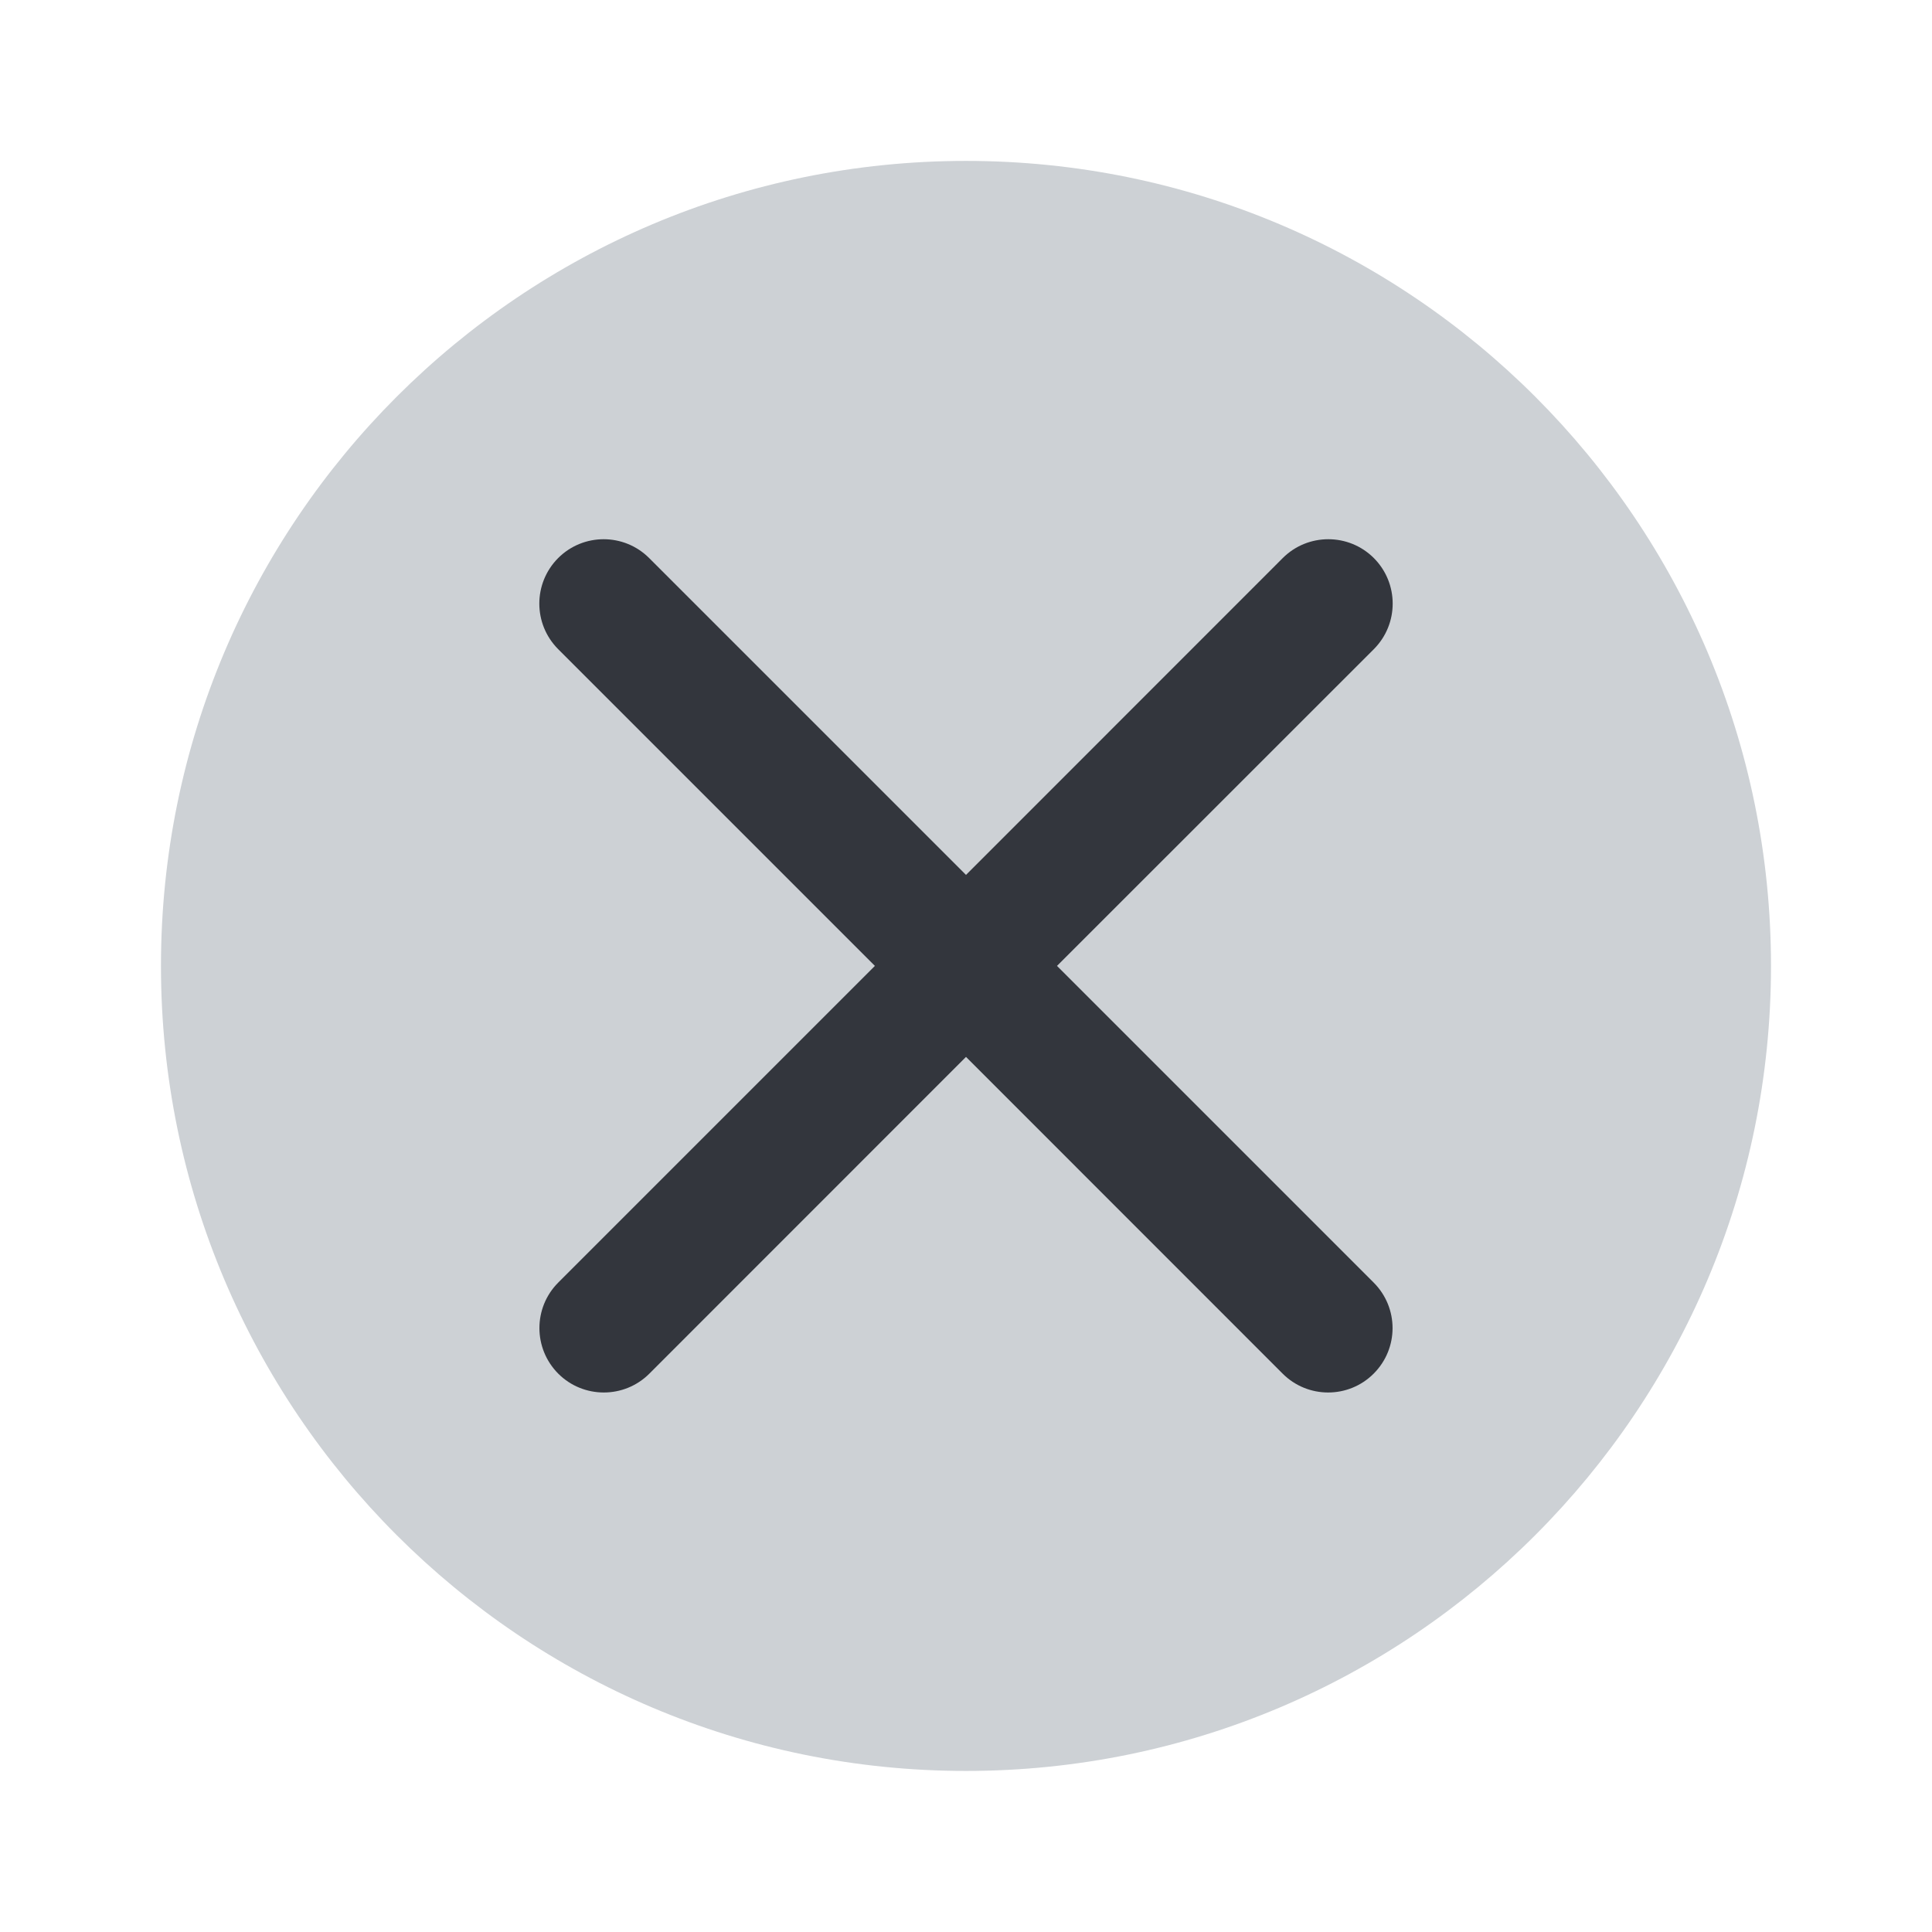
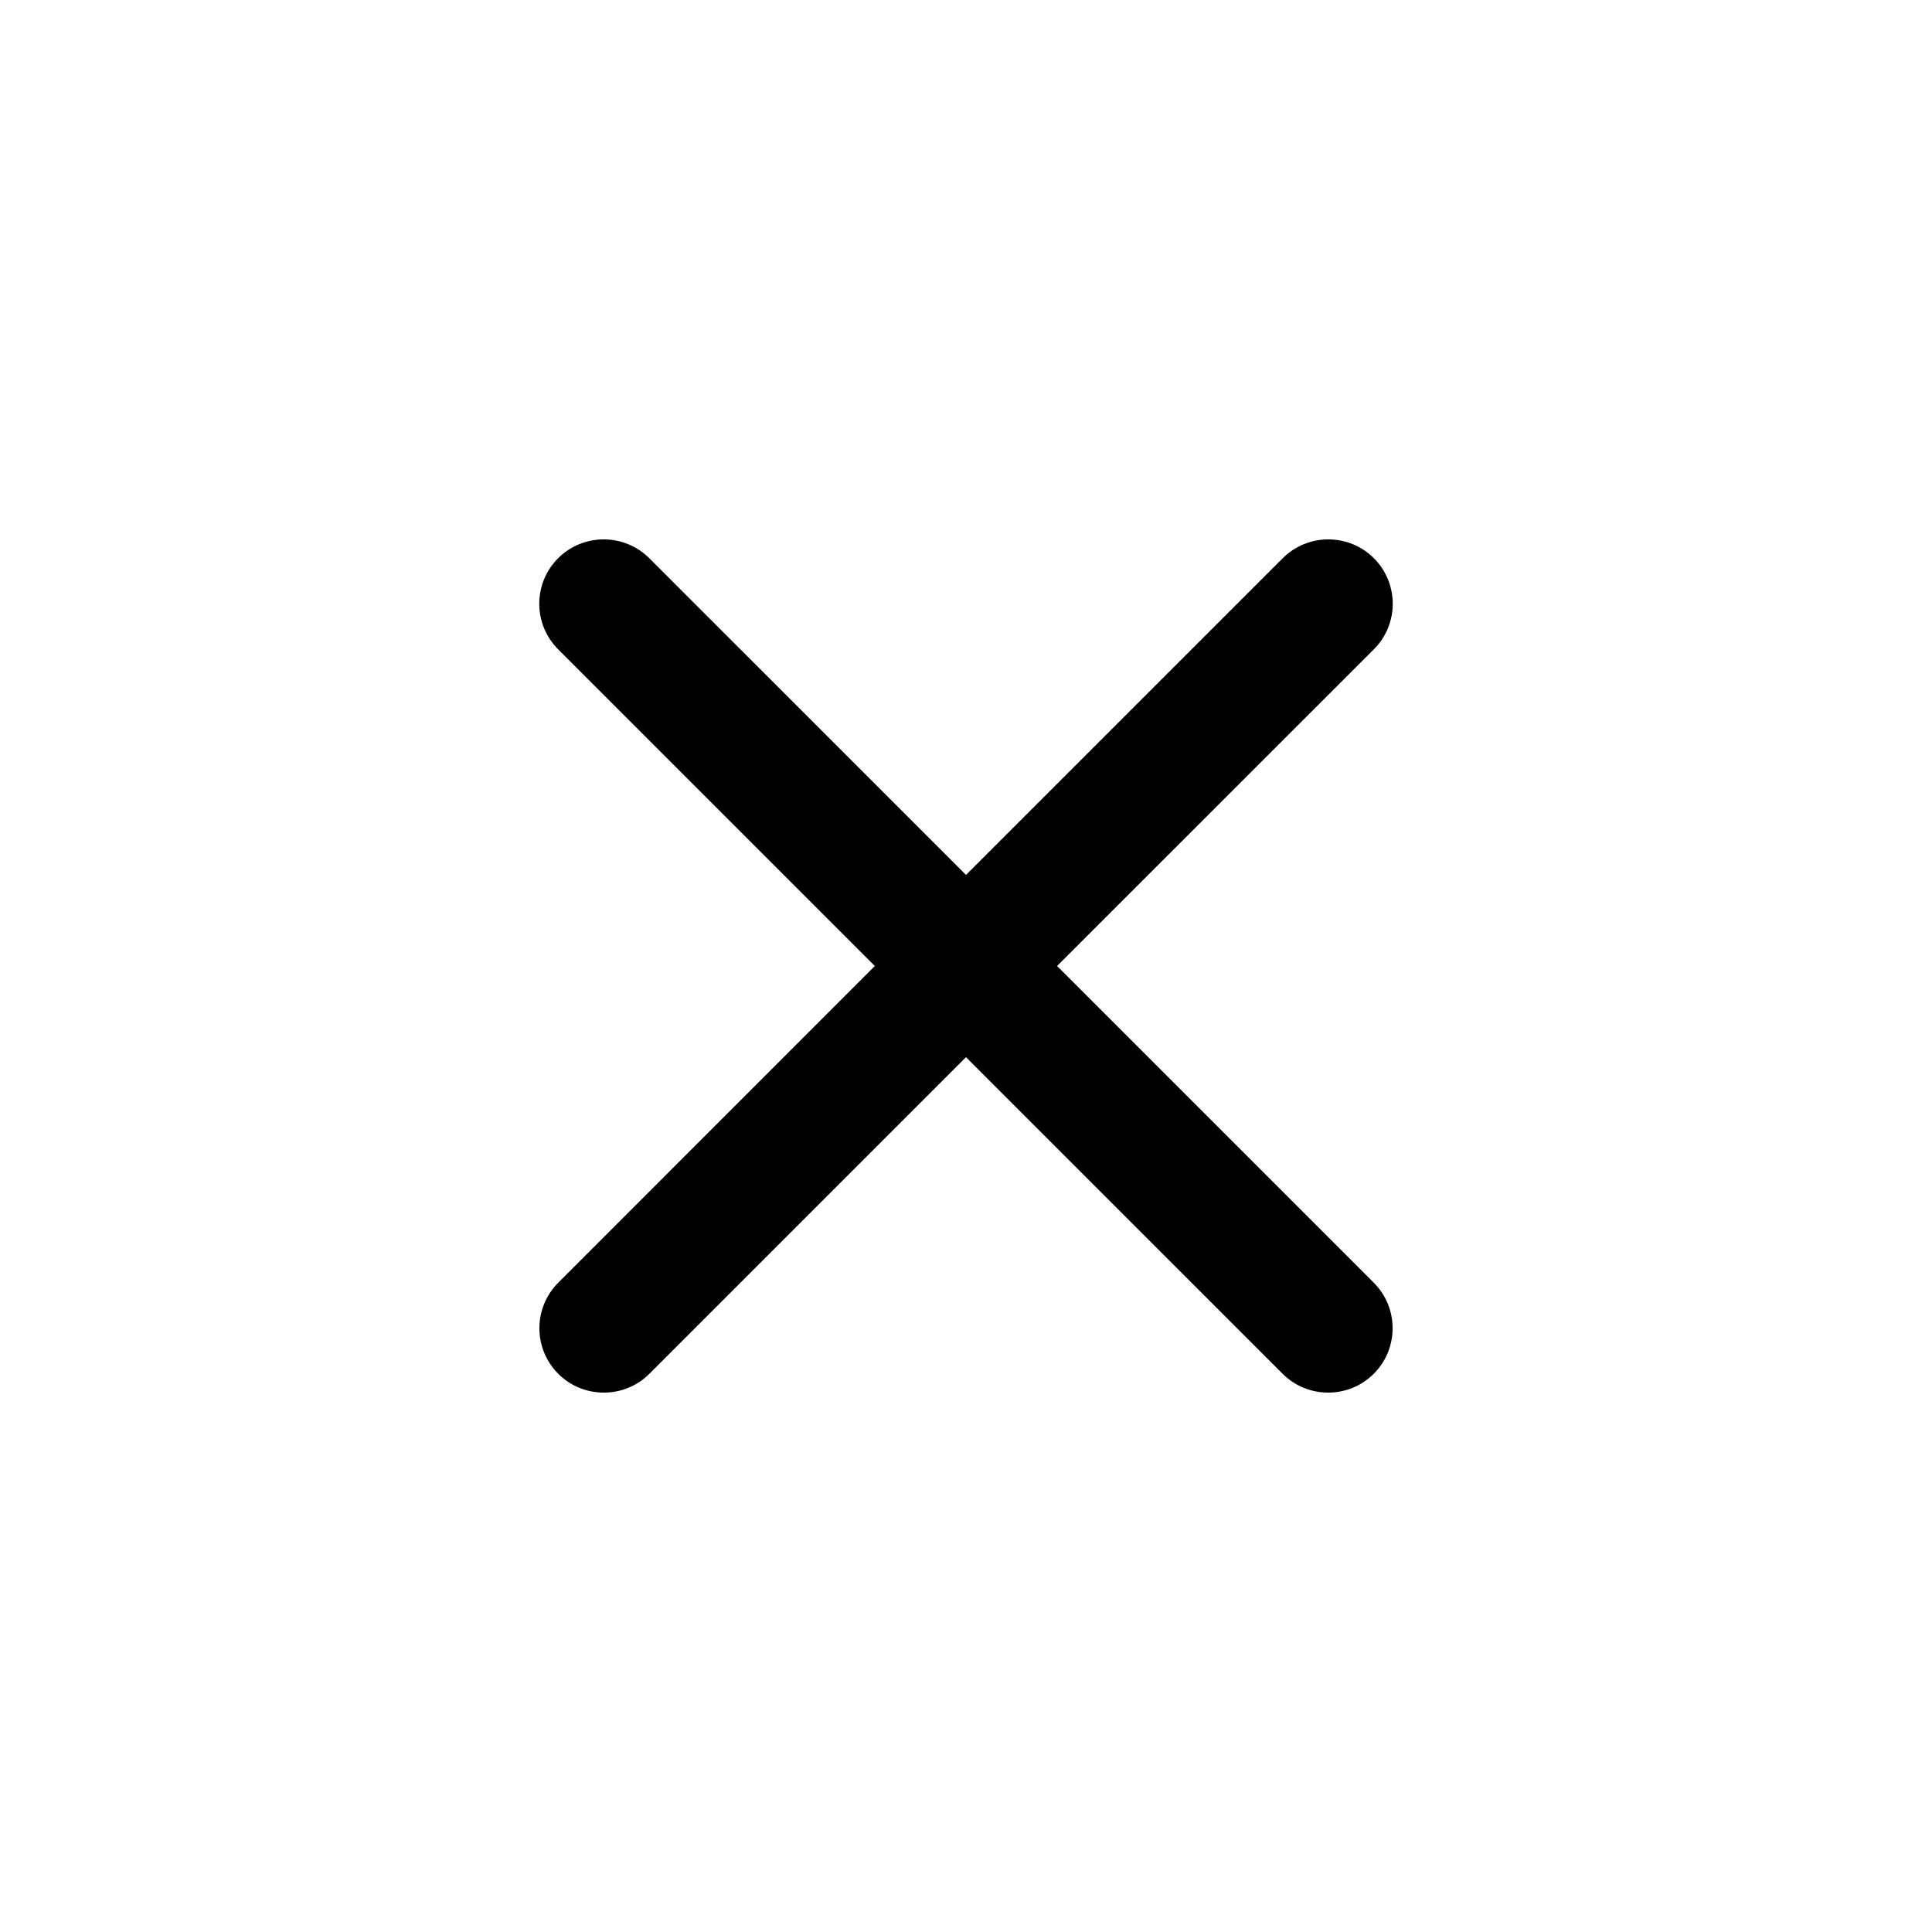
- <svg xmlns="http://www.w3.org/2000/svg" width="20" height="20" viewBox="0 0 20 20" fill="none">
-   <rect x="18.333" y="1.666" width="16.667" height="16.667" rx="8.333" transform="rotate(90 18.3333 1.66602)" fill="#CDD1D5" />
-   <path d="M13.279 5.777C13.539 5.517 13.962 5.517 14.222 5.777C14.482 6.038 14.482 6.459 14.222 6.72L10.942 9.999L14.22 13.277C14.481 13.538 14.481 13.959 14.22 14.22C13.96 14.48 13.538 14.48 13.278 14.22L10 10.941L6.722 14.22C6.462 14.48 6.039 14.48 5.779 14.22C5.519 13.959 5.519 13.537 5.779 13.277L9.057 9.999L5.778 6.72C5.518 6.459 5.518 6.038 5.778 5.777C6.038 5.517 6.46 5.517 6.72 5.777L10 9.057L13.279 5.777Z" fill="#33363D" />
+ <svg xmlns="http://www.w3.org/2000/svg" width="16" height="16" viewBox="0 0 16 16" fill="none">
+   <path d="M10.623 4.623C10.831 4.415 11.17 4.415 11.378 4.623C11.586 4.831 11.586 5.169 11.378 5.377L8.754 8L11.377 10.623C11.585 10.831 11.585 11.169 11.377 11.377C11.169 11.585 10.83 11.585 10.622 11.377L8 8.755L5.378 11.377C5.17 11.585 4.831 11.585 4.623 11.377C4.415 11.169 4.415 10.831 4.623 10.623L7.245 8L4.622 5.377C4.414 5.169 4.414 4.831 4.622 4.623C4.83 4.415 5.169 4.415 5.377 4.623L8 7.246L10.623 4.623Z" fill="currentColor" />
</svg>
